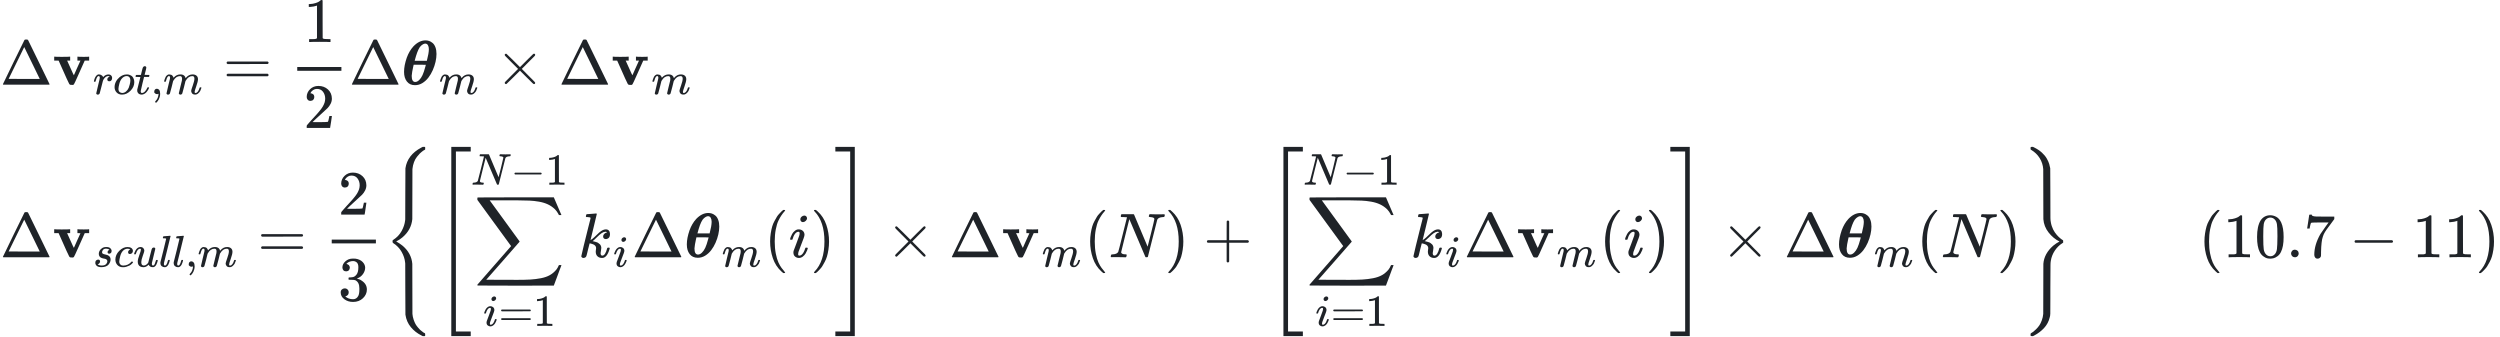
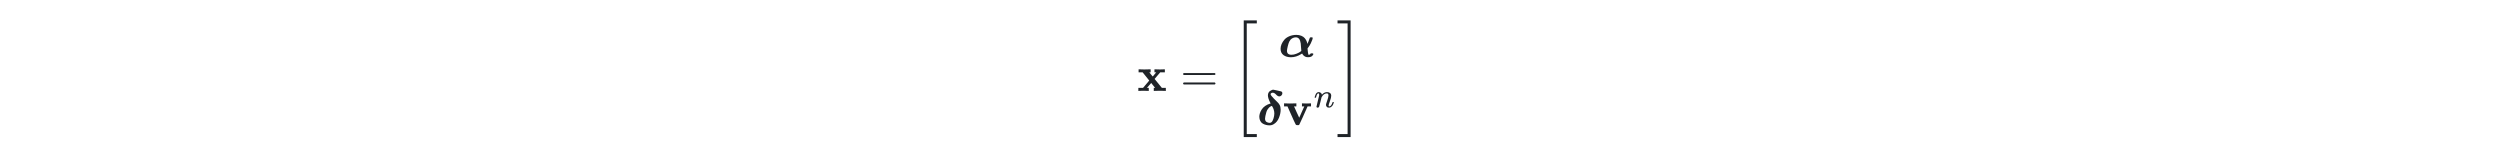
- <svg xmlns="http://www.w3.org/2000/svg" xmlns:xlink="http://www.w3.org/1999/xlink" width="89.645ex" height="12.052ex" role="img" focusable="false" viewBox="0 -2913.5 39623.2 5327" aria-labelledby="title" style="vertical-align: -5.46ex;">
-   <style>svg{color:#1f2328}@media(prefers-color-scheme:dark){svg{color:#f0f6fc}}</style>
-   <defs>
-     <path id="MJX-31-TEX-N-394" d="M51 0Q46 4 46 7Q46 9 215 357T388 709Q391 716 416 716Q439 716 444 709Q447 705 616 357T786 7Q786 4 781 0H51ZM507 344L384 596L137 92L383 91H630Q630 93 507 344Z" />
-     <path id="MJX-31-TEX-B-1D42F" d="M401 444Q413 441 495 441Q568 441 574 444H580V382H510L409 156Q348 18 339 6Q331 -4 320 -4Q318 -4 313 -4T303 -3H288Q273 -3 264 12T221 102Q206 135 197 156L96 382H26V444H34Q49 441 145 441Q252 441 270 444H279V382H231L284 264Q335 149 338 149Q338 150 389 264T442 381Q442 382 418 382H394V444H401Z" />
-     <path id="MJX-31-TEX-I-1D45F" d="M21 287Q22 290 23 295T28 317T38 348T53 381T73 411T99 433T132 442Q161 442 183 430T214 408T225 388Q227 382 228 382T236 389Q284 441 347 441H350Q398 441 422 400Q430 381 430 363Q430 333 417 315T391 292T366 288Q346 288 334 299T322 328Q322 376 378 392Q356 405 342 405Q286 405 239 331Q229 315 224 298T190 165Q156 25 151 16Q138 -11 108 -11Q95 -11 87 -5T76 7T74 17Q74 30 114 189T154 366Q154 405 128 405Q107 405 92 377T68 316T57 280Q55 278 41 278H27Q21 284 21 287Z" />
-     <path id="MJX-31-TEX-I-1D45C" d="M201 -11Q126 -11 80 38T34 156Q34 221 64 279T146 380Q222 441 301 441Q333 441 341 440Q354 437 367 433T402 417T438 387T464 338T476 268Q476 161 390 75T201 -11ZM121 120Q121 70 147 48T206 26Q250 26 289 58T351 142Q360 163 374 216T388 308Q388 352 370 375Q346 405 306 405Q243 405 195 347Q158 303 140 230T121 120Z" />
-     <path id="MJX-31-TEX-I-1D461" d="M26 385Q19 392 19 395Q19 399 22 411T27 425Q29 430 36 430T87 431H140L159 511Q162 522 166 540T173 566T179 586T187 603T197 615T211 624T229 626Q247 625 254 615T261 596Q261 589 252 549T232 470L222 433Q222 431 272 431H323Q330 424 330 420Q330 398 317 385H210L174 240Q135 80 135 68Q135 26 162 26Q197 26 230 60T283 144Q285 150 288 151T303 153H307Q322 153 322 145Q322 142 319 133Q314 117 301 95T267 48T216 6T155 -11Q125 -11 98 4T59 56Q57 64 57 83V101L92 241Q127 382 128 383Q128 385 77 385H26Z" />
-     <path id="MJX-31-TEX-N-2C" d="M78 35T78 60T94 103T137 121Q165 121 187 96T210 8Q210 -27 201 -60T180 -117T154 -158T130 -185T117 -194Q113 -194 104 -185T95 -172Q95 -168 106 -156T131 -126T157 -76T173 -3V9L172 8Q170 7 167 6T161 3T152 1T140 0Q113 0 96 17Z" />
-     <path id="MJX-31-TEX-I-1D45A" d="M21 287Q22 293 24 303T36 341T56 388T88 425T132 442T175 435T205 417T221 395T229 376L231 369Q231 367 232 367L243 378Q303 442 384 442Q401 442 415 440T441 433T460 423T475 411T485 398T493 385T497 373T500 364T502 357L510 367Q573 442 659 442Q713 442 746 415T780 336Q780 285 742 178T704 50Q705 36 709 31T724 26Q752 26 776 56T815 138Q818 149 821 151T837 153Q857 153 857 145Q857 144 853 130Q845 101 831 73T785 17T716 -10Q669 -10 648 17T627 73Q627 92 663 193T700 345Q700 404 656 404H651Q565 404 506 303L499 291L466 157Q433 26 428 16Q415 -11 385 -11Q372 -11 364 -4T353 8T350 18Q350 29 384 161L420 307Q423 322 423 345Q423 404 379 404H374Q288 404 229 303L222 291L189 157Q156 26 151 16Q138 -11 108 -11Q95 -11 87 -5T76 7T74 17Q74 30 112 181Q151 335 151 342Q154 357 154 369Q154 405 129 405Q107 405 92 377T69 316T57 280Q55 278 41 278H27Q21 284 21 287Z" />
-     <path id="MJX-31-TEX-N-3D" d="M56 347Q56 360 70 367H707Q722 359 722 347Q722 336 708 328L390 327H72Q56 332 56 347ZM56 153Q56 168 72 173H708Q722 163 722 153Q722 140 707 133H70Q56 140 56 153Z" />
-     <path id="MJX-31-TEX-N-31" d="M213 578L200 573Q186 568 160 563T102 556H83V602H102Q149 604 189 617T245 641T273 663Q275 666 285 666Q294 666 302 660V361L303 61Q310 54 315 52T339 48T401 46H427V0H416Q395 3 257 3Q121 3 100 0H88V46H114Q136 46 152 46T177 47T193 50T201 52T207 57T213 61V578Z" />
-     <path id="MJX-31-TEX-N-32" d="M109 429Q82 429 66 447T50 491Q50 562 103 614T235 666Q326 666 387 610T449 465Q449 422 429 383T381 315T301 241Q265 210 201 149L142 93L218 92Q375 92 385 97Q392 99 409 186V189H449V186Q448 183 436 95T421 3V0H50V19V31Q50 38 56 46T86 81Q115 113 136 137Q145 147 170 174T204 211T233 244T261 278T284 308T305 340T320 369T333 401T340 431T343 464Q343 527 309 573T212 619Q179 619 154 602T119 569T109 550Q109 549 114 549Q132 549 151 535T170 489Q170 464 154 447T109 429Z" />
-     <path id="MJX-31-TEX-BI-1D73D" d="M213 -8Q130 -8 85 50T40 200V207Q40 303 83 428Q122 535 189 608Q279 702 381 702Q410 702 437 693T492 661T537 593T554 486Q554 428 539 362T495 230T425 111T330 25T213 -8ZM433 562Q433 600 419 625T377 651Q363 651 348 644T311 619T268 557T229 453Q225 441 217 411T208 378H401Q433 500 433 562ZM161 140Q161 43 217 43Q249 43 280 74Q310 103 332 150T378 287Q385 313 385 315Q385 316 289 316H192Q191 308 183 275T169 205T161 140Z" />
-     <path id="MJX-31-TEX-N-D7" d="M630 29Q630 9 609 9Q604 9 587 25T493 118L389 222L284 117Q178 13 175 11Q171 9 168 9Q160 9 154 15T147 29Q147 36 161 51T255 146L359 250L255 354Q174 435 161 449T147 471Q147 480 153 485T168 490Q173 490 175 489Q178 487 284 383L389 278L493 382Q570 459 587 475T609 491Q630 491 630 471Q630 464 620 453T522 355L418 250L522 145Q606 61 618 48T630 29Z" />
-     <path id="MJX-31-TEX-I-1D460" d="M131 289Q131 321 147 354T203 415T300 442Q362 442 390 415T419 355Q419 323 402 308T364 292Q351 292 340 300T328 326Q328 342 337 354T354 372T367 378Q368 378 368 379Q368 382 361 388T336 399T297 405Q249 405 227 379T204 326Q204 301 223 291T278 274T330 259Q396 230 396 163Q396 135 385 107T352 51T289 7T195 -10Q118 -10 86 19T53 87Q53 126 74 143T118 160Q133 160 146 151T160 120Q160 94 142 76T111 58Q109 57 108 57T107 55Q108 52 115 47T146 34T201 27Q237 27 263 38T301 66T318 97T323 122Q323 150 302 164T254 181T195 196T148 231Q131 256 131 289Z" />
-     <path id="MJX-31-TEX-I-1D450" d="M34 159Q34 268 120 355T306 442Q362 442 394 418T427 355Q427 326 408 306T360 285Q341 285 330 295T319 325T330 359T352 380T366 386H367Q367 388 361 392T340 400T306 404Q276 404 249 390Q228 381 206 359Q162 315 142 235T121 119Q121 73 147 50Q169 26 205 26H209Q321 26 394 111Q403 121 406 121Q410 121 419 112T429 98T420 83T391 55T346 25T282 0T202 -11Q127 -11 81 37T34 159Z" />
-     <path id="MJX-31-TEX-I-1D462" d="M21 287Q21 295 30 318T55 370T99 420T158 442Q204 442 227 417T250 358Q250 340 216 246T182 105Q182 62 196 45T238 27T291 44T328 78L339 95Q341 99 377 247Q407 367 413 387T427 416Q444 431 463 431Q480 431 488 421T496 402L420 84Q419 79 419 68Q419 43 426 35T447 26Q469 29 482 57T512 145Q514 153 532 153Q551 153 551 144Q550 139 549 130T540 98T523 55T498 17T462 -8Q454 -10 438 -10Q372 -10 347 46Q345 45 336 36T318 21T296 6T267 -6T233 -11Q189 -11 155 7Q103 38 103 113Q103 170 138 262T173 379Q173 380 173 381Q173 390 173 393T169 400T158 404H154Q131 404 112 385T82 344T65 302T57 280Q55 278 41 278H27Q21 284 21 287Z" />
-     <path id="MJX-31-TEX-I-1D459" d="M117 59Q117 26 142 26Q179 26 205 131Q211 151 215 152Q217 153 225 153H229Q238 153 241 153T246 151T248 144Q247 138 245 128T234 90T214 43T183 6T137 -11Q101 -11 70 11T38 85Q38 97 39 102L104 360Q167 615 167 623Q167 626 166 628T162 632T157 634T149 635T141 636T132 637T122 637Q112 637 109 637T101 638T95 641T94 647Q94 649 96 661Q101 680 107 682T179 688Q194 689 213 690T243 693T254 694Q266 694 266 686Q266 675 193 386T118 83Q118 81 118 75T117 65V59Z" />
-     <path id="MJX-31-TEX-N-33" d="M127 463Q100 463 85 480T69 524Q69 579 117 622T233 665Q268 665 277 664Q351 652 390 611T430 522Q430 470 396 421T302 350L299 348Q299 347 308 345T337 336T375 315Q457 262 457 175Q457 96 395 37T238 -22Q158 -22 100 21T42 130Q42 158 60 175T105 193Q133 193 151 175T169 130Q169 119 166 110T159 94T148 82T136 74T126 70T118 67L114 66Q165 21 238 21Q293 21 321 74Q338 107 338 175V195Q338 290 274 322Q259 328 213 329L171 330L168 332Q166 335 166 348Q166 366 174 366Q202 366 232 371Q266 376 294 413T322 525V533Q322 590 287 612Q265 626 240 626Q208 626 181 615T143 592T132 580H135Q138 579 143 578T153 573T165 566T175 555T183 540T186 520Q186 498 172 481T127 463Z" />
-     <path id="MJX-31-TEX-S4-7B" d="M661 -1243L655 -1249H622L604 -1240Q503 -1190 434 -1107T348 -909Q346 -897 346 -499L345 -98L343 -82Q335 3 287 87T157 223Q146 232 145 236Q144 240 144 250Q144 265 145 268T157 278Q242 333 288 417T343 583L345 600L346 1001Q346 1398 348 1410Q379 1622 600 1739L622 1750H655L661 1744V1727V1721Q661 1712 661 1710T657 1705T648 1700T630 1690T602 1668Q589 1659 574 1643T531 1593T484 1508T459 1398Q458 1389 458 1001Q458 614 457 605Q441 435 301 316Q254 277 202 251L250 222Q260 216 301 185Q443 66 457 -104Q458 -113 458 -501Q458 -888 459 -897Q463 -944 478 -988T509 -1060T548 -1114T580 -1149T602 -1167Q620 -1183 634 -1192T653 -1202T659 -1207T661 -1220V-1226V-1243Z" />
-     <path id="MJX-31-TEX-S4-5B" d="M269 -1249V1750H577V1677H342V-1176H577V-1249H269Z" />
-     <path id="MJX-31-TEX-LO-2211" d="M60 948Q63 950 665 950H1267L1325 815Q1384 677 1388 669H1348L1341 683Q1320 724 1285 761Q1235 809 1174 838T1033 881T882 898T699 902H574H543H251L259 891Q722 258 724 252Q725 250 724 246Q721 243 460 -56L196 -356Q196 -357 407 -357Q459 -357 548 -357T676 -358Q812 -358 896 -353T1063 -332T1204 -283T1307 -196Q1328 -170 1348 -124H1388Q1388 -125 1381 -145T1356 -210T1325 -294L1267 -449L666 -450Q64 -450 61 -448Q55 -446 55 -439Q55 -437 57 -433L590 177Q590 178 557 222T452 366T322 544L56 909L55 924Q55 945 60 948Z" />
-     <path id="MJX-31-TEX-I-1D456" d="M184 600Q184 624 203 642T247 661Q265 661 277 649T290 619Q290 596 270 577T226 557Q211 557 198 567T184 600ZM21 287Q21 295 30 318T54 369T98 420T158 442Q197 442 223 419T250 357Q250 340 236 301T196 196T154 83Q149 61 149 51Q149 26 166 26Q175 26 185 29T208 43T235 78T260 137Q263 149 265 151T282 153Q302 153 302 143Q302 135 293 112T268 61T223 11T161 -11Q129 -11 102 10T74 74Q74 91 79 106T122 220Q160 321 166 341T173 380Q173 404 156 404H154Q124 404 99 371T61 287Q60 286 59 284T58 281T56 279T53 278T49 278T41 278H27Q21 284 21 287Z" />
-     <path id="MJX-31-TEX-I-1D441" d="M234 637Q231 637 226 637Q201 637 196 638T191 649Q191 676 202 682Q204 683 299 683Q376 683 387 683T401 677Q612 181 616 168L670 381Q723 592 723 606Q723 633 659 637Q635 637 635 648Q635 650 637 660Q641 676 643 679T653 683Q656 683 684 682T767 680Q817 680 843 681T873 682Q888 682 888 672Q888 650 880 642Q878 637 858 637Q787 633 769 597L620 7Q618 0 599 0Q585 0 582 2Q579 5 453 305L326 604L261 344Q196 88 196 79Q201 46 268 46H278Q284 41 284 38T282 19Q278 6 272 0H259Q228 2 151 2Q123 2 100 2T63 2T46 1Q31 1 31 10Q31 14 34 26T39 40Q41 46 62 46Q130 49 150 85Q154 91 221 362L289 634Q287 635 234 637Z" />
-     <path id="MJX-31-TEX-N-2212" d="M84 237T84 250T98 270H679Q694 262 694 250T679 230H98Q84 237 84 250Z" />
-     <path id="MJX-31-TEX-I-1D458" d="M121 647Q121 657 125 670T137 683Q138 683 209 688T282 694Q294 694 294 686Q294 679 244 477Q194 279 194 272Q213 282 223 291Q247 309 292 354T362 415Q402 442 438 442Q468 442 485 423T503 369Q503 344 496 327T477 302T456 291T438 288Q418 288 406 299T394 328Q394 353 410 369T442 390L458 393Q446 405 434 405H430Q398 402 367 380T294 316T228 255Q230 254 243 252T267 246T293 238T320 224T342 206T359 180T365 147Q365 130 360 106T354 66Q354 26 381 26Q429 26 459 145Q461 153 479 153H483Q499 153 499 144Q499 139 496 130Q455 -11 378 -11Q333 -11 305 15T277 90Q277 108 280 121T283 145Q283 167 269 183T234 206T200 217T182 220H180Q168 178 159 139T145 81T136 44T129 20T122 7T111 -2Q98 -11 83 -11Q66 -11 57 -1T48 16Q48 26 85 176T158 471L195 616Q196 629 188 632T149 637H144Q134 637 131 637T124 640T121 647Z" />
-     <path id="MJX-31-TEX-N-28" d="M94 250Q94 319 104 381T127 488T164 576T202 643T244 695T277 729T302 750H315H319Q333 750 333 741Q333 738 316 720T275 667T226 581T184 443T167 250T184 58T225 -81T274 -167T316 -220T333 -241Q333 -250 318 -250H315H302L274 -226Q180 -141 137 -14T94 250Z" />
-     <path id="MJX-31-TEX-N-29" d="M60 749L64 750Q69 750 74 750H86L114 726Q208 641 251 514T294 250Q294 182 284 119T261 12T224 -76T186 -143T145 -194T113 -227T90 -246Q87 -249 86 -250H74Q66 -250 63 -250T58 -247T55 -238Q56 -237 66 -225Q221 -64 221 250T66 725Q56 737 55 738Q55 746 60 749Z" />
-     <path id="MJX-31-TEX-S4-5D" d="M5 1677V1750H313V-1249H5V-1176H240V1677H5Z" />
-     <path id="MJX-31-TEX-N-2B" d="M56 237T56 250T70 270H369V420L370 570Q380 583 389 583Q402 583 409 568V270H707Q722 262 722 250T707 230H409V-68Q401 -82 391 -82H389H387Q375 -82 369 -68V230H70Q56 237 56 250Z" />
-     <path id="MJX-31-TEX-S4-7D" d="M144 1727Q144 1743 146 1746T162 1750H167H183L203 1740Q274 1705 325 1658T403 1562T440 1478T456 1410Q458 1398 458 1001Q459 661 459 624T465 558Q470 526 480 496T502 441T529 395T559 356T588 325T615 301T637 284T654 273L660 269V266Q660 263 660 259T661 250V239Q661 236 661 234T660 232T656 229T649 224Q577 179 528 105T465 -57Q460 -86 460 -123T458 -499V-661Q458 -857 457 -893T447 -955Q425 -1048 359 -1120T203 -1239L183 -1249H168Q150 -1249 147 -1246T144 -1226Q144 -1213 145 -1210T153 -1202Q169 -1193 186 -1181T232 -1140T282 -1081T322 -1000T345 -897Q346 -888 346 -501Q346 -113 347 -104Q359 58 503 184Q554 226 603 250Q504 299 430 393T347 605Q346 614 346 1002Q346 1389 345 1398Q338 1493 288 1573T153 1703Q146 1707 145 1710T144 1727Z" />
-     <path id="MJX-31-TEX-N-30" d="M96 585Q152 666 249 666Q297 666 345 640T423 548Q460 465 460 320Q460 165 417 83Q397 41 362 16T301 -15T250 -22Q224 -22 198 -16T137 16T82 83Q39 165 39 320Q39 494 96 585ZM321 597Q291 629 250 629Q208 629 178 597Q153 571 145 525T137 333Q137 175 145 125T181 46Q209 16 250 16Q290 16 318 46Q347 76 354 130T362 333Q362 478 354 524T321 597Z" />
-     <path id="MJX-31-TEX-N-2E" d="M78 60Q78 84 95 102T138 120Q162 120 180 104T199 61Q199 36 182 18T139 0T96 17T78 60Z" />
-     <path id="MJX-31-TEX-N-37" d="M55 458Q56 460 72 567L88 674Q88 676 108 676H128V672Q128 662 143 655T195 646T364 644H485V605L417 512Q408 500 387 472T360 435T339 403T319 367T305 330T292 284T284 230T278 162T275 80Q275 66 275 52T274 28V19Q270 2 255 -10T221 -22Q210 -22 200 -19T179 0T168 40Q168 198 265 368Q285 400 349 489L395 552H302Q128 552 119 546Q113 543 108 522T98 479L95 458V455H55V458Z" />
-   </defs>
-   <g stroke="currentColor" fill="currentColor" stroke-width="0" transform="scale(1,-1)">
-     <g data-mml-node="math">
-       <g data-mml-node="mtable">
-         <g data-mml-node="mtr" transform="translate(0,1571.5)">
-           <g data-mml-node="mtd" />
-           <g data-mml-node="mtd">
-             <g data-mml-node="mi">
-               <use data-c="394" xlink:href="#MJX-31-TEX-N-394" />
-             </g>
-             <g data-mml-node="msub" transform="translate(833,0)">
-               <g data-mml-node="TeXAtom" data-mjx-texclass="ORD">
+ <svg xmlns="http://www.w3.org/2000/svg" xmlns:xlink="http://www.w3.org/1999/xlink" width="1000" height="63" viewBox="0 0 1000 63" role="img" aria-labelledby="title desc">
+   <style>svg{color:#1f2328}.eqno{fill:currentColor;font:18px "Times New Roman",serif}@media(prefers-color-scheme:dark){svg{color:#f0f6fc}}</style>
+   <svg x="454.932" y="8.151" width="90.137" height="46.698" viewBox="0 -1450 4632.8 2400" preserveAspectRatio="xMidYMid meet">
+     <defs>
+       <path id="MJX-31-TEX-B-1D431" d="M227 0Q212 3 121 3Q40 3 28 0H21V62H117L245 213L109 382H26V444H34Q49 441 143 441Q247 441 265 444H274V382H246L281 339Q315 297 316 297Q320 297 354 341L389 382H352V444H360Q375 441 466 441Q547 441 559 444H566V382H471L355 246L504 63L545 62H586V0H578Q563 3 469 3Q365 3 347 0H338V62H366Q366 63 326 112T285 163L198 63L217 62H235V0H227Z" />
+       <path id="MJX-31-TEX-N-3D" d="M56 347Q56 360 70 367H707Q722 359 722 347Q722 336 708 328L390 327H72Q56 332 56 347ZM56 153Q56 168 72 173H708Q722 163 722 153Q722 140 707 133H70Q56 140 56 153Z" />
+       <path id="MJX-31-TEX-S3-5B" d="M247 -949V1450H516V1388H309V-887H516V-949H247Z" />
+       <path id="MJX-31-TEX-BI-1D736" d="M39 166Q39 213 59 261T117 353T219 424T362 452Q420 452 466 433T536 384T573 325T586 269V265Q593 272 609 308T636 381Q640 397 644 399T669 402H680Q700 402 700 388Q700 379 691 351T659 276T604 188L593 173L595 153Q600 79 612 43H618Q634 45 642 51T653 64T658 71Q661 73 684 73Q712 73 712 59Q712 39 685 16T603 -7Q588 -7 575 -5T551 2T532 12T516 24T503 37T494 49T487 60T481 69L469 61Q362 -8 251 -8Q159 -8 99 36T39 166ZM260 43Q310 43 361 63T438 101T465 124Q458 240 453 277Q435 401 354 401Q291 401 245 355Q230 337 217 313Q201 279 186 216T170 126Q170 72 208 54Q230 43 260 43Z" />
+       <path id="MJX-31-TEX-BI-1D739" d="M216 610Q216 640 229 664T262 700T299 719T327 725Q330 725 406 709T487 690Q513 681 513 651Q513 627 494 607T450 587Q417 587 378 631Q346 663 314 663Q286 663 272 639Q271 637 271 634Q271 609 344 536L397 484Q438 448 458 410T478 313Q478 234 443 147T338 18Q298 -8 249 -8Q214 -8 180 0T113 26T60 81T39 168Q39 200 50 237T87 316T160 391T272 442L260 465Q216 553 216 610ZM348 235Q348 274 336 313T310 372L298 392Q295 391 290 390T269 380T241 359T212 323T185 267Q157 168 157 130Q157 83 186 63T255 43Q280 43 300 67Q317 89 332 138T348 235Z" />
+       <path id="MJX-31-TEX-B-1D42F" d="M401 444Q413 441 495 441Q568 441 574 444H580V382H510L409 156Q348 18 339 6Q331 -4 320 -4Q318 -4 313 -4T303 -3H288Q273 -3 264 12T221 102Q206 135 197 156L96 382H26V444H34Q49 441 145 441Q252 441 270 444H279V382H231L284 264Q335 149 338 149Q338 150 389 264T442 381Q442 382 418 382H394V444H401Z" />
+       <path id="MJX-31-TEX-I-1D45B" d="M21 287Q22 293 24 303T36 341T56 388T89 425T135 442Q171 442 195 424T225 390T231 369Q231 367 232 367L243 378Q304 442 382 442Q436 442 469 415T503 336T465 179T427 52Q427 26 444 26Q450 26 453 27Q482 32 505 65T540 145Q542 153 560 153Q580 153 580 145Q580 144 576 130Q568 101 554 73T508 17T439 -10Q392 -10 371 17T350 73Q350 92 386 193T423 345Q423 404 379 404H374Q288 404 229 303L222 291L189 157Q156 26 151 16Q138 -11 108 -11Q95 -11 87 -5T76 7T74 17Q74 30 112 180T152 343Q153 348 153 366Q153 405 129 405Q91 405 66 305Q60 285 60 284Q58 278 41 278H27Q21 284 21 287Z" />
+       <path id="MJX-31-TEX-S3-5D" d="M11 1388V1450H280V-949H11V-887H218V1388H11Z" />
+     </defs>
+     <g stroke="currentColor" fill="currentColor" stroke-width="0" transform="scale(1,-1)">
+       <g data-mml-node="math">
+         <g data-mml-node="TeXAtom" data-mjx-texclass="ORD">
+           <g data-mml-node="mi">
+             <use data-c="1D431" xlink:href="#MJX-31-TEX-B-1D431" />
+           </g>
+         </g>
+         <g data-mml-node="mo" transform="translate(884.8,0)">
+           <use data-c="3D" xlink:href="#MJX-31-TEX-N-3D" />
+         </g>
+         <g data-mml-node="mrow" transform="translate(1940.6,0)">
+           <g data-mml-node="mo" transform="translate(0 -0.5)">
+             <use data-c="5B" xlink:href="#MJX-31-TEX-S3-5B" />
+           </g>
+           <g data-mml-node="mtable" transform="translate(528,0)">
+             <g data-mml-node="mtr" transform="translate(0,700)">
+               <g data-mml-node="mtd" transform="translate(437.6,0)">
                <g data-mml-node="mi">
-                   <use data-c="1D42F" xlink:href="#MJX-31-TEX-B-1D42F" />
-                 </g>
-               </g>
-               <g data-mml-node="TeXAtom" transform="translate(640,-150) scale(0.707)" data-mjx-texclass="ORD">
-                 <g data-mml-node="mi">
-                   <use data-c="1D45F" xlink:href="#MJX-31-TEX-I-1D45F" />
-                 </g>
-                 <g data-mml-node="mi" transform="translate(451,0)">
-                   <use data-c="1D45C" xlink:href="#MJX-31-TEX-I-1D45C" />
-                 </g>
-                 <g data-mml-node="mi" transform="translate(936,0)">
-                   <use data-c="1D461" xlink:href="#MJX-31-TEX-I-1D461" />
-                 </g>
-                 <g data-mml-node="mo" transform="translate(1297,0)">
-                   <use data-c="2C" xlink:href="#MJX-31-TEX-N-2C" />
-                 </g>
-                 <g data-mml-node="mi" transform="translate(1575,0)">
-                   <use data-c="1D45A" xlink:href="#MJX-31-TEX-I-1D45A" />
+                   <use data-c="1D736" xlink:href="#MJX-31-TEX-BI-1D736" />
                </g>
              </g>
            </g>
-             <g data-mml-node="mo" transform="translate(3535.3,0)">
-               <use data-c="3D" xlink:href="#MJX-31-TEX-N-3D" />
-             </g>
-             <g data-mml-node="mfrac" transform="translate(4591.1,0)">
-               <g data-mml-node="mn" transform="translate(220,676)">
-                 <use data-c="31" xlink:href="#MJX-31-TEX-N-31" />
-               </g>
-               <g data-mml-node="mn" transform="translate(220,-686)">
-                 <use data-c="32" xlink:href="#MJX-31-TEX-N-32" />
-               </g>
-               <rect width="700" height="60" x="120" y="220" />
-             </g>
-             <g data-mml-node="mi" transform="translate(5531.1,0)">
-               <use data-c="394" xlink:href="#MJX-31-TEX-N-394" />
-             </g>
-             <g data-mml-node="msub" transform="translate(6364.1,0)">
-               <g data-mml-node="mi">
-                 <use data-c="1D73D" xlink:href="#MJX-31-TEX-BI-1D73D" />
-               </g>
-               <g data-mml-node="TeXAtom" transform="translate(595,-150) scale(0.707)" data-mjx-texclass="ORD">
+             <g data-mml-node="mtr" transform="translate(0,-700)">
+               <g data-mml-node="mtd">
                <g data-mml-node="mi">
-                   <use data-c="1D45A" xlink:href="#MJX-31-TEX-I-1D45A" />
+                   <use data-c="1D739" xlink:href="#MJX-31-TEX-BI-1D739" />
                </g>
-               </g>
-             </g>
-             <g data-mml-node="mo" transform="translate(7852.2,0)">
-               <use data-c="D7" xlink:href="#MJX-31-TEX-N-D7" />
-             </g>
-             <g data-mml-node="mi" transform="translate(8852.4,0)">
-               <use data-c="394" xlink:href="#MJX-31-TEX-N-394" />
-             </g>
-             <g data-mml-node="msub" transform="translate(9685.4,0)">
-               <g data-mml-node="TeXAtom" data-mjx-texclass="ORD">
-                 <g data-mml-node="mi">
-                   <use data-c="1D42F" xlink:href="#MJX-31-TEX-B-1D42F" />
-                 </g>
-               </g>
-               <g data-mml-node="TeXAtom" transform="translate(640,-150) scale(0.707)" data-mjx-texclass="ORD">
-                 <g data-mml-node="mi">
-                   <use data-c="1D45A" xlink:href="#MJX-31-TEX-I-1D45A" />
-                 </g>
-               </g>
-             </g>
-           </g>
-         </g>
-         <g data-mml-node="mtr" transform="translate(0,-1164)">
-           <g data-mml-node="mtd" />
-           <g data-mml-node="mtd">
-             <g data-mml-node="mi">
-               <use data-c="394" xlink:href="#MJX-31-TEX-N-394" />
-             </g>
-             <g data-mml-node="msub" transform="translate(833,0)">
-               <g data-mml-node="TeXAtom" data-mjx-texclass="ORD">
-                 <g data-mml-node="mi">
-                   <use data-c="1D42F" xlink:href="#MJX-31-TEX-B-1D42F" />
-                 </g>
-               </g>
-               <g data-mml-node="TeXAtom" transform="translate(640,-150) scale(0.707)" data-mjx-texclass="ORD">
-                 <g data-mml-node="mi">
-                   <use data-c="1D460" xlink:href="#MJX-31-TEX-I-1D460" />
-                 </g>
-                 <g data-mml-node="mi" transform="translate(469,0)">
-                   <use data-c="1D450" xlink:href="#MJX-31-TEX-I-1D450" />
-                 </g>
-                 <g data-mml-node="mi" transform="translate(902,0)">
-                   <use data-c="1D462" xlink:href="#MJX-31-TEX-I-1D462" />
-                 </g>
-                 <g data-mml-node="mi" transform="translate(1474,0)">
-                   <use data-c="1D459" xlink:href="#MJX-31-TEX-I-1D459" />
-                 </g>
-                 <g data-mml-node="mi" transform="translate(1772,0)">
-                   <use data-c="1D459" xlink:href="#MJX-31-TEX-I-1D459" />
-                 </g>
-                 <g data-mml-node="mo" transform="translate(2070,0)">
-                   <use data-c="2C" xlink:href="#MJX-31-TEX-N-2C" />
-                 </g>
-                 <g data-mml-node="mi" transform="translate(2348,0)">
-                   <use data-c="1D45A" xlink:href="#MJX-31-TEX-I-1D45A" />
-                 </g>
-               </g>
-             </g>
-             <g data-mml-node="mo" transform="translate(4081.9,0)">
-               <use data-c="3D" xlink:href="#MJX-31-TEX-N-3D" />
-             </g>
-             <g data-mml-node="mfrac" transform="translate(5137.7,0)">
-               <g data-mml-node="mn" transform="translate(220,676)">
-                 <use data-c="32" xlink:href="#MJX-31-TEX-N-32" />
-               </g>
-               <g data-mml-node="mn" transform="translate(220,-686)">
-                 <use data-c="33" xlink:href="#MJX-31-TEX-N-33" />
-               </g>
-               <rect width="700" height="60" x="120" y="220" />
-             </g>
-             <g data-mml-node="mrow" transform="translate(6077.7,0)">
-               <g data-mml-node="mo" transform="translate(0 -0.5)">
-                 <use data-c="7B" xlink:href="#MJX-31-TEX-S4-7B" />
-               </g>
-               <g data-mml-node="mrow" transform="translate(806,0)">
-                 <g data-mml-node="mo" transform="translate(0 -0.5)">
-                   <use data-c="5B" xlink:href="#MJX-31-TEX-S4-5B" />
-                 </g>
-                 <g data-mml-node="munderover" transform="translate(583,0)">
-                   <g data-mml-node="mo" transform="translate(43.8,0)">
-                     <use data-c="2211" xlink:href="#MJX-31-TEX-LO-2211" />
-                   </g>
-                   <g data-mml-node="TeXAtom" transform="translate(192,-1087.9) scale(0.707)" data-mjx-texclass="ORD">
-                     <g data-mml-node="mi">
-                       <use data-c="1D456" xlink:href="#MJX-31-TEX-I-1D456" />
-                     </g>
-                     <g data-mml-node="mo" transform="translate(345,0)">
-                       <use data-c="3D" xlink:href="#MJX-31-TEX-N-3D" />
-                     </g>
-                     <g data-mml-node="mn" transform="translate(1123,0)">
-                       <use data-c="31" xlink:href="#MJX-31-TEX-N-31" />
-                     </g>
-                   </g>
-                   <g data-mml-node="TeXAtom" transform="translate(0,1150) scale(0.707)" data-mjx-texclass="ORD">
-                     <g data-mml-node="mi">
-                       <use data-c="1D441" xlink:href="#MJX-31-TEX-I-1D441" />
-                     </g>
-                     <g data-mml-node="mo" transform="translate(888,0)">
-                       <use data-c="2212" xlink:href="#MJX-31-TEX-N-2212" />
-                     </g>
-                     <g data-mml-node="mn" transform="translate(1666,0)">
-                       <use data-c="31" xlink:href="#MJX-31-TEX-N-31" />
-                     </g>
-                   </g>
-                 </g>
-                 <g data-mml-node="msub" transform="translate(2281.3,0)">
-                   <g data-mml-node="mi">
-                     <use data-c="1D458" xlink:href="#MJX-31-TEX-I-1D458" />
-                   </g>
-                   <g data-mml-node="TeXAtom" transform="translate(554,-150) scale(0.707)" data-mjx-texclass="ORD">
-                     <g data-mml-node="mi">
-                       <use data-c="1D456" xlink:href="#MJX-31-TEX-I-1D456" />
-                     </g>
-                   </g>
-                 </g>
-                 <g data-mml-node="mi" transform="translate(3129.2,0)">
-                   <use data-c="394" xlink:href="#MJX-31-TEX-N-394" />
-                 </g>
-                 <g data-mml-node="msub" transform="translate(3962.2,0)">
-                   <g data-mml-node="mi">
-                     <use data-c="1D73D" xlink:href="#MJX-31-TEX-BI-1D73D" />
-                   </g>
-                   <g data-mml-node="TeXAtom" transform="translate(595,-150) scale(0.707)" data-mjx-texclass="ORD">
-                     <g data-mml-node="mi">
-                       <use data-c="1D45A" xlink:href="#MJX-31-TEX-I-1D45A" />
-                     </g>
-                   </g>
-                 </g>
-                 <g data-mml-node="mo" transform="translate(5228.1,0)">
-                   <use data-c="28" xlink:href="#MJX-31-TEX-N-28" />
-                 </g>
-                 <g data-mml-node="mi" transform="translate(5617.1,0)">
-                   <use data-c="1D456" xlink:href="#MJX-31-TEX-I-1D456" />
-                 </g>
-                 <g data-mml-node="mo" transform="translate(5962.1,0)">
-                   <use data-c="29" xlink:href="#MJX-31-TEX-N-29" />
-                 </g>
-                 <g data-mml-node="mo" transform="translate(6351.1,0) translate(0 -0.5)">
-                   <use data-c="5D" xlink:href="#MJX-31-TEX-S4-5D" />
-                 </g>
-               </g>
-               <g data-mml-node="mo" transform="translate(7962.3,0)">
-                 <use data-c="D7" xlink:href="#MJX-31-TEX-N-D7" />
-               </g>
-               <g data-mml-node="mi" transform="translate(8962.5,0)">
-                 <use data-c="394" xlink:href="#MJX-31-TEX-N-394" />
-               </g>
-               <g data-mml-node="msub" transform="translate(9795.5,0)">
-                 <g data-mml-node="TeXAtom" data-mjx-texclass="ORD">
-                   <g data-mml-node="mi">
-                     <use data-c="1D42F" xlink:href="#MJX-31-TEX-B-1D42F" />
-                   </g>
-                 </g>
-                 <g data-mml-node="TeXAtom" transform="translate(640,-150) scale(0.707)" data-mjx-texclass="ORD">
-                   <g data-mml-node="mi">
-                     <use data-c="1D45A" xlink:href="#MJX-31-TEX-I-1D45A" />
-                   </g>
-                 </g>
-               </g>
-               <g data-mml-node="mo" transform="translate(11106.3,0)">
-                 <use data-c="28" xlink:href="#MJX-31-TEX-N-28" />
-               </g>
-               <g data-mml-node="mi" transform="translate(11495.3,0)">
-                 <use data-c="1D441" xlink:href="#MJX-31-TEX-I-1D441" />
-               </g>
-               <g data-mml-node="mo" transform="translate(12383.3,0)">
-                 <use data-c="29" xlink:href="#MJX-31-TEX-N-29" />
-               </g>
-               <g data-mml-node="mo" transform="translate(12994.6,0)">
-                 <use data-c="2B" xlink:href="#MJX-31-TEX-N-2B" />
-               </g>
-               <g data-mml-node="mrow" transform="translate(13994.8,0)">
-                 <g data-mml-node="mo" transform="translate(0 -0.5)">
-                   <use data-c="5B" xlink:href="#MJX-31-TEX-S4-5B" />
-                 </g>
-                 <g data-mml-node="munderover" transform="translate(583,0)">
-                   <g data-mml-node="mo" transform="translate(43.8,0)">
-                     <use data-c="2211" xlink:href="#MJX-31-TEX-LO-2211" />
-                   </g>
-                   <g data-mml-node="TeXAtom" transform="translate(192,-1087.9) scale(0.707)" data-mjx-texclass="ORD">
-                     <g data-mml-node="mi">
-                       <use data-c="1D456" xlink:href="#MJX-31-TEX-I-1D456" />
-                     </g>
-                     <g data-mml-node="mo" transform="translate(345,0)">
-                       <use data-c="3D" xlink:href="#MJX-31-TEX-N-3D" />
-                     </g>
-                     <g data-mml-node="mn" transform="translate(1123,0)">
-                       <use data-c="31" xlink:href="#MJX-31-TEX-N-31" />
-                     </g>
-                   </g>
-                   <g data-mml-node="TeXAtom" transform="translate(0,1150) scale(0.707)" data-mjx-texclass="ORD">
-                     <g data-mml-node="mi">
-                       <use data-c="1D441" xlink:href="#MJX-31-TEX-I-1D441" />
-                     </g>
-                     <g data-mml-node="mo" transform="translate(888,0)">
-                       <use data-c="2212" xlink:href="#MJX-31-TEX-N-2212" />
-                     </g>
-                     <g data-mml-node="mn" transform="translate(1666,0)">
-                       <use data-c="31" xlink:href="#MJX-31-TEX-N-31" />
-                     </g>
-                   </g>
-                 </g>
-                 <g data-mml-node="msub" transform="translate(2281.3,0)">
-                   <g data-mml-node="mi">
-                     <use data-c="1D458" xlink:href="#MJX-31-TEX-I-1D458" />
-                   </g>
-                   <g data-mml-node="TeXAtom" transform="translate(554,-150) scale(0.707)" data-mjx-texclass="ORD">
-                     <g data-mml-node="mi">
-                       <use data-c="1D456" xlink:href="#MJX-31-TEX-I-1D456" />
-                     </g>
-                   </g>
-                 </g>
-                 <g data-mml-node="mi" transform="translate(3129.2,0)">
-                   <use data-c="394" xlink:href="#MJX-31-TEX-N-394" />
-                 </g>
-                 <g data-mml-node="msub" transform="translate(3962.2,0)">
+                 <g data-mml-node="msup" transform="translate(522,0)">
                  <g data-mml-node="TeXAtom" data-mjx-texclass="ORD">
                    <g data-mml-node="mi">
                      <use data-c="1D42F" xlink:href="#MJX-31-TEX-B-1D42F" />
                    </g>
                  </g>
-                   <g data-mml-node="TeXAtom" transform="translate(640,-150) scale(0.707)" data-mjx-texclass="ORD">
+                   <g data-mml-node="TeXAtom" transform="translate(640,363) scale(0.707)" data-mjx-texclass="ORD">
                    <g data-mml-node="mi">
-                       <use data-c="1D45A" xlink:href="#MJX-31-TEX-I-1D45A" />
+                       <use data-c="1D45B" xlink:href="#MJX-31-TEX-I-1D45B" />
                    </g>
                  </g>
                </g>
-                 <g data-mml-node="mo" transform="translate(5273.1,0)">
-                   <use data-c="28" xlink:href="#MJX-31-TEX-N-28" />
-                 </g>
-                 <g data-mml-node="mi" transform="translate(5662.1,0)">
-                   <use data-c="1D456" xlink:href="#MJX-31-TEX-I-1D456" />
-                 </g>
-                 <g data-mml-node="mo" transform="translate(6007.1,0)">
-                   <use data-c="29" xlink:href="#MJX-31-TEX-N-29" />
-                 </g>
-                 <g data-mml-node="mo" transform="translate(6396.1,0) translate(0 -0.5)">
-                   <use data-c="5D" xlink:href="#MJX-31-TEX-S4-5D" />
-                 </g>
-               </g>
-               <g data-mml-node="mo" transform="translate(21196.1,0)">
-                 <use data-c="D7" xlink:href="#MJX-31-TEX-N-D7" />
-               </g>
-               <g data-mml-node="mi" transform="translate(22196.3,0)">
-                 <use data-c="394" xlink:href="#MJX-31-TEX-N-394" />
-               </g>
-               <g data-mml-node="msub" transform="translate(23029.3,0)">
-                 <g data-mml-node="mi">
-                   <use data-c="1D73D" xlink:href="#MJX-31-TEX-BI-1D73D" />
-                 </g>
-                 <g data-mml-node="TeXAtom" transform="translate(595,-150) scale(0.707)" data-mjx-texclass="ORD">
-                   <g data-mml-node="mi">
-                     <use data-c="1D45A" xlink:href="#MJX-31-TEX-I-1D45A" />
-                   </g>
-                 </g>
-               </g>
-               <g data-mml-node="mo" transform="translate(24295.1,0)">
-                 <use data-c="28" xlink:href="#MJX-31-TEX-N-28" />
-               </g>
-               <g data-mml-node="mi" transform="translate(24684.1,0)">
-                 <use data-c="1D441" xlink:href="#MJX-31-TEX-I-1D441" />
-               </g>
-               <g data-mml-node="mo" transform="translate(25572.1,0)">
-                 <use data-c="29" xlink:href="#MJX-31-TEX-N-29" />
-               </g>
-               <g data-mml-node="mo" transform="translate(25961.1,0) translate(0 -0.5)">
-                 <use data-c="7D" xlink:href="#MJX-31-TEX-S4-7D" />
              </g>
            </g>
-             <g data-mml-node="mstyle" transform="translate(32844.8,0)">
-               <g data-mml-node="mspace" />
-             </g>
-             <g data-mml-node="mo" transform="translate(34844.8,0)">
-               <use data-c="28" xlink:href="#MJX-31-TEX-N-28" />
-             </g>
-             <g data-mml-node="mn" transform="translate(35233.8,0)">
-               <use data-c="31" xlink:href="#MJX-31-TEX-N-31" />
-               <use data-c="30" xlink:href="#MJX-31-TEX-N-30" transform="translate(500,0)" />
-               <use data-c="2E" xlink:href="#MJX-31-TEX-N-2E" transform="translate(1000,0)" />
-               <use data-c="37" xlink:href="#MJX-31-TEX-N-37" transform="translate(1278,0)" />
-             </g>
-             <g data-mml-node="mo" transform="translate(37234,0)">
-               <use data-c="2212" xlink:href="#MJX-31-TEX-N-2212" />
-             </g>
-             <g data-mml-node="mn" transform="translate(38234.2,0)">
-               <use data-c="31" xlink:href="#MJX-31-TEX-N-31" />
-               <use data-c="31" xlink:href="#MJX-31-TEX-N-31" transform="translate(500,0)" />
-             </g>
-             <g data-mml-node="mo" transform="translate(39234.2,0)">
-               <use data-c="29" xlink:href="#MJX-31-TEX-N-29" />
-             </g>
+           </g>
+           <g data-mml-node="mo" transform="translate(2164.3,0) translate(0 -0.5)">
+             <use data-c="5D" xlink:href="#MJX-31-TEX-S3-5D" />
          </g>
        </g>
      </g>
    </g>
-   </g>
+   </svg>
</svg>
